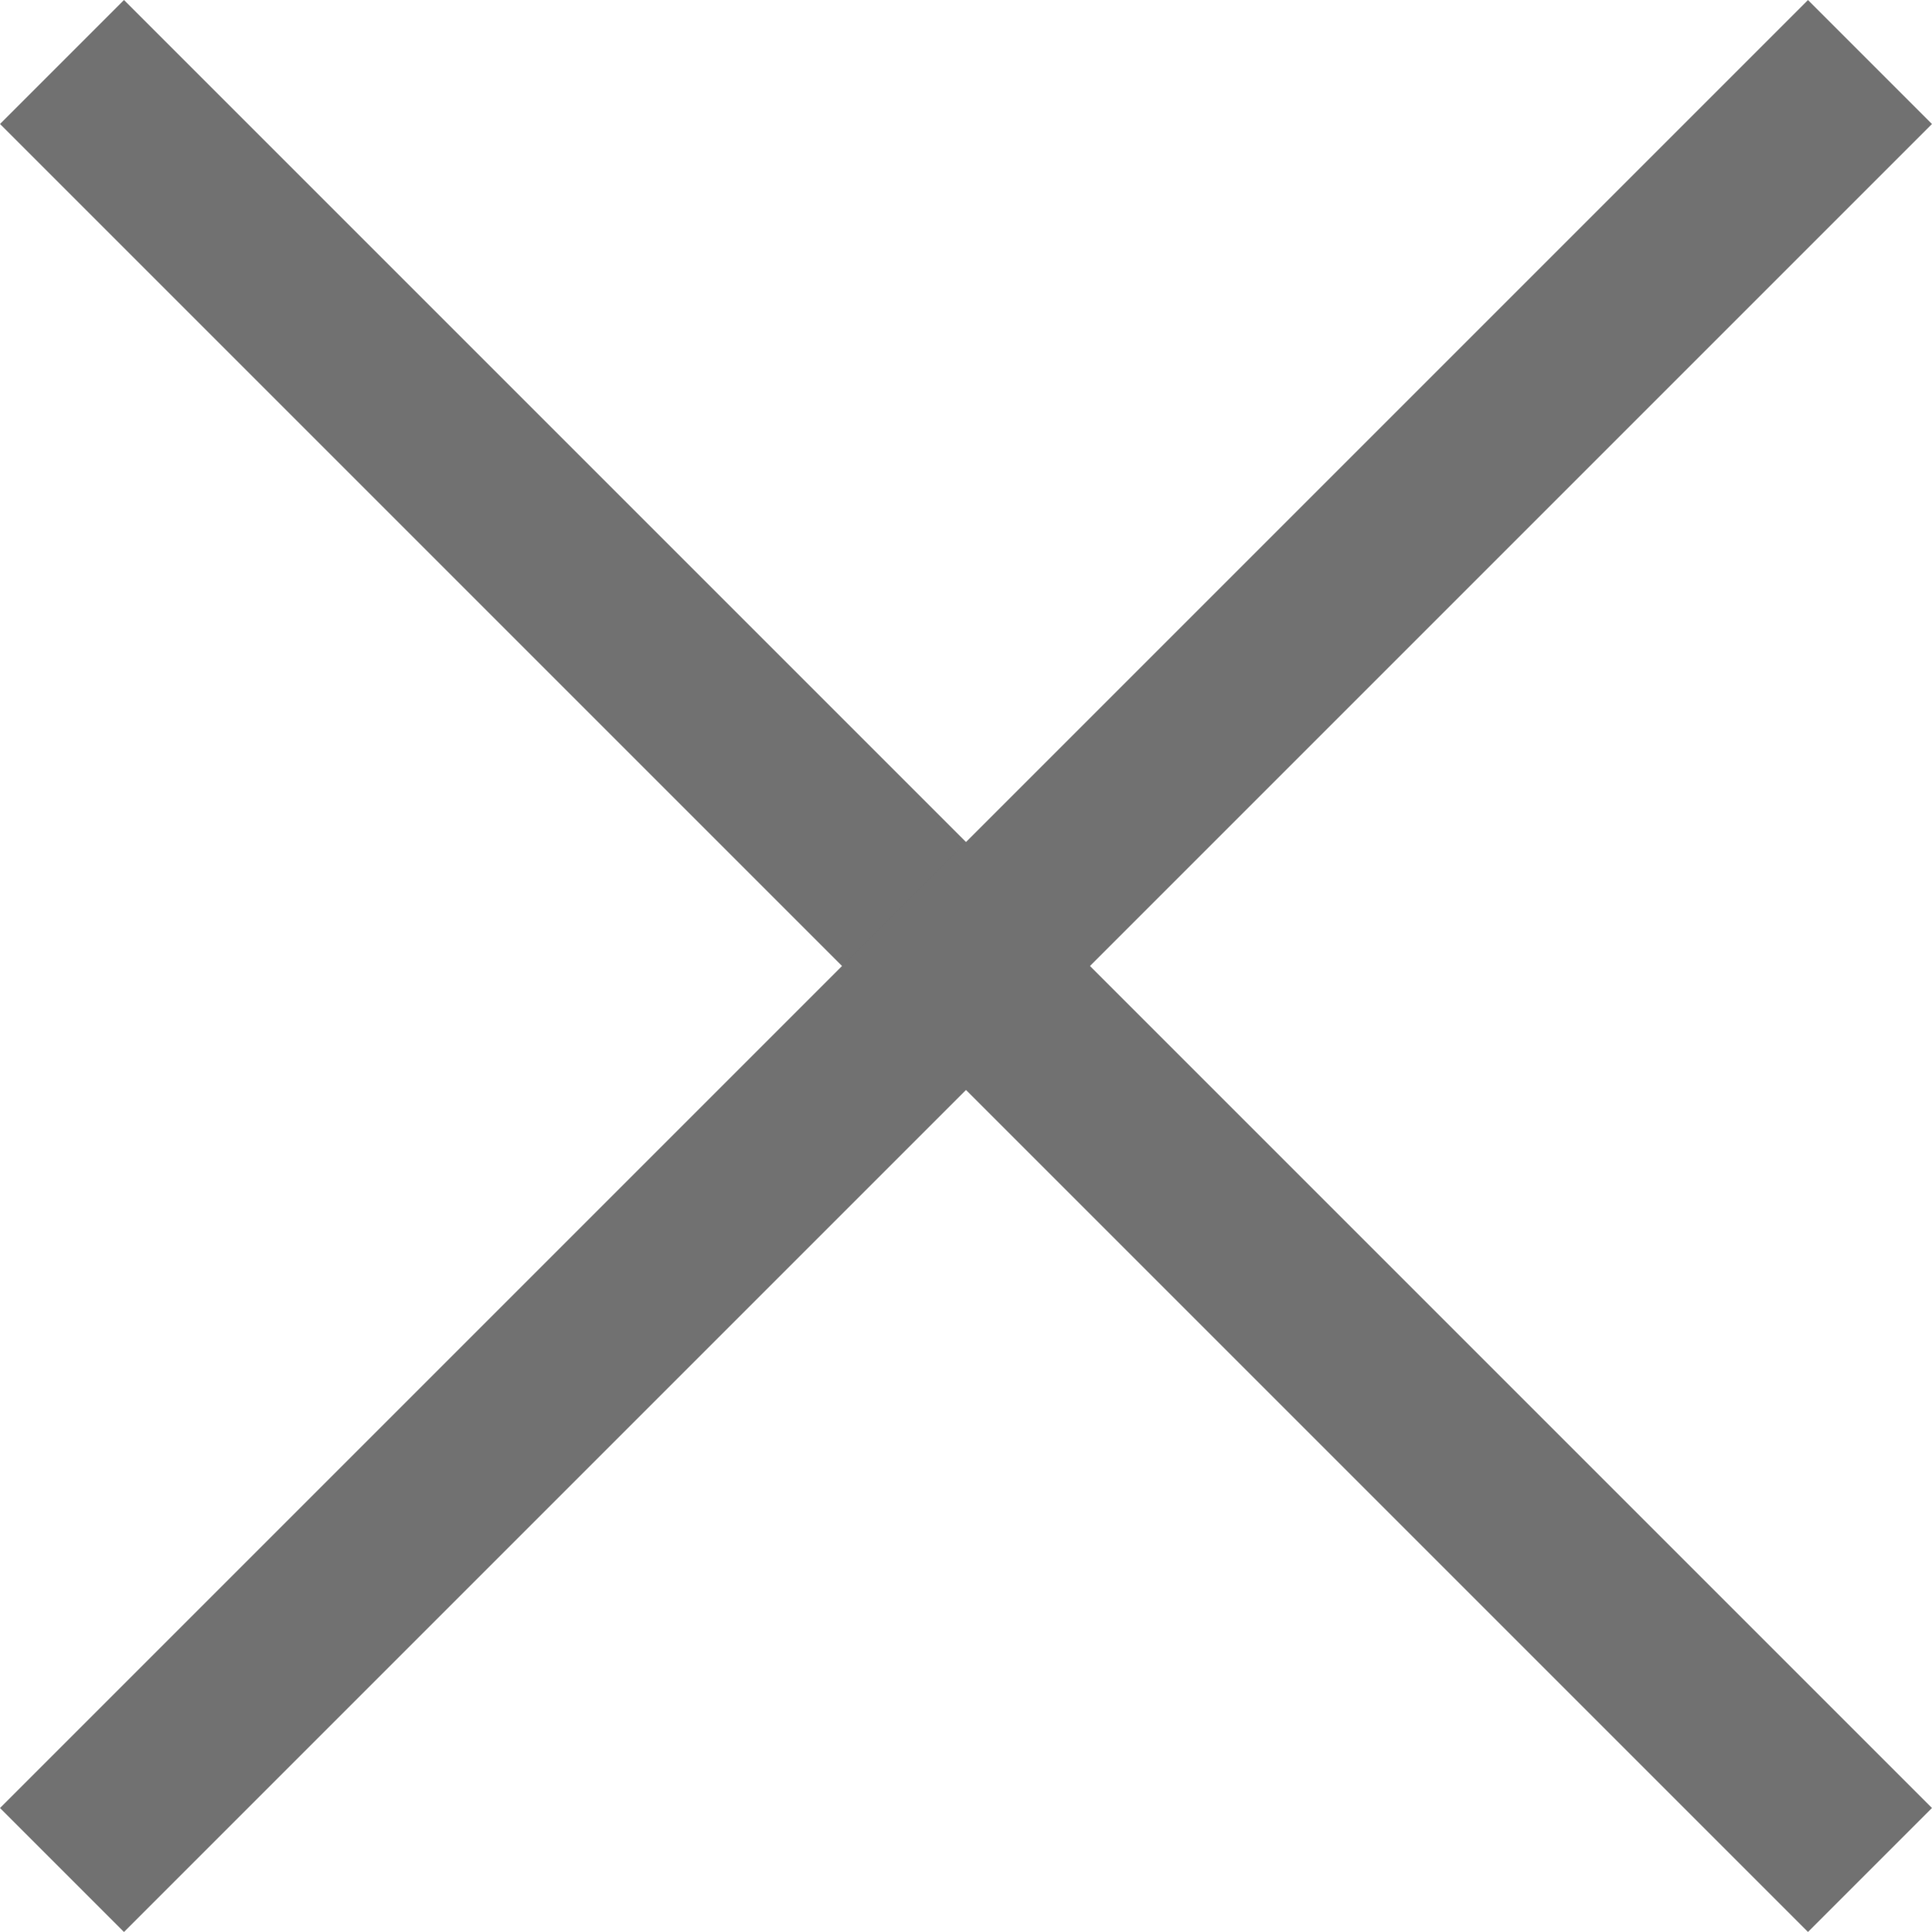
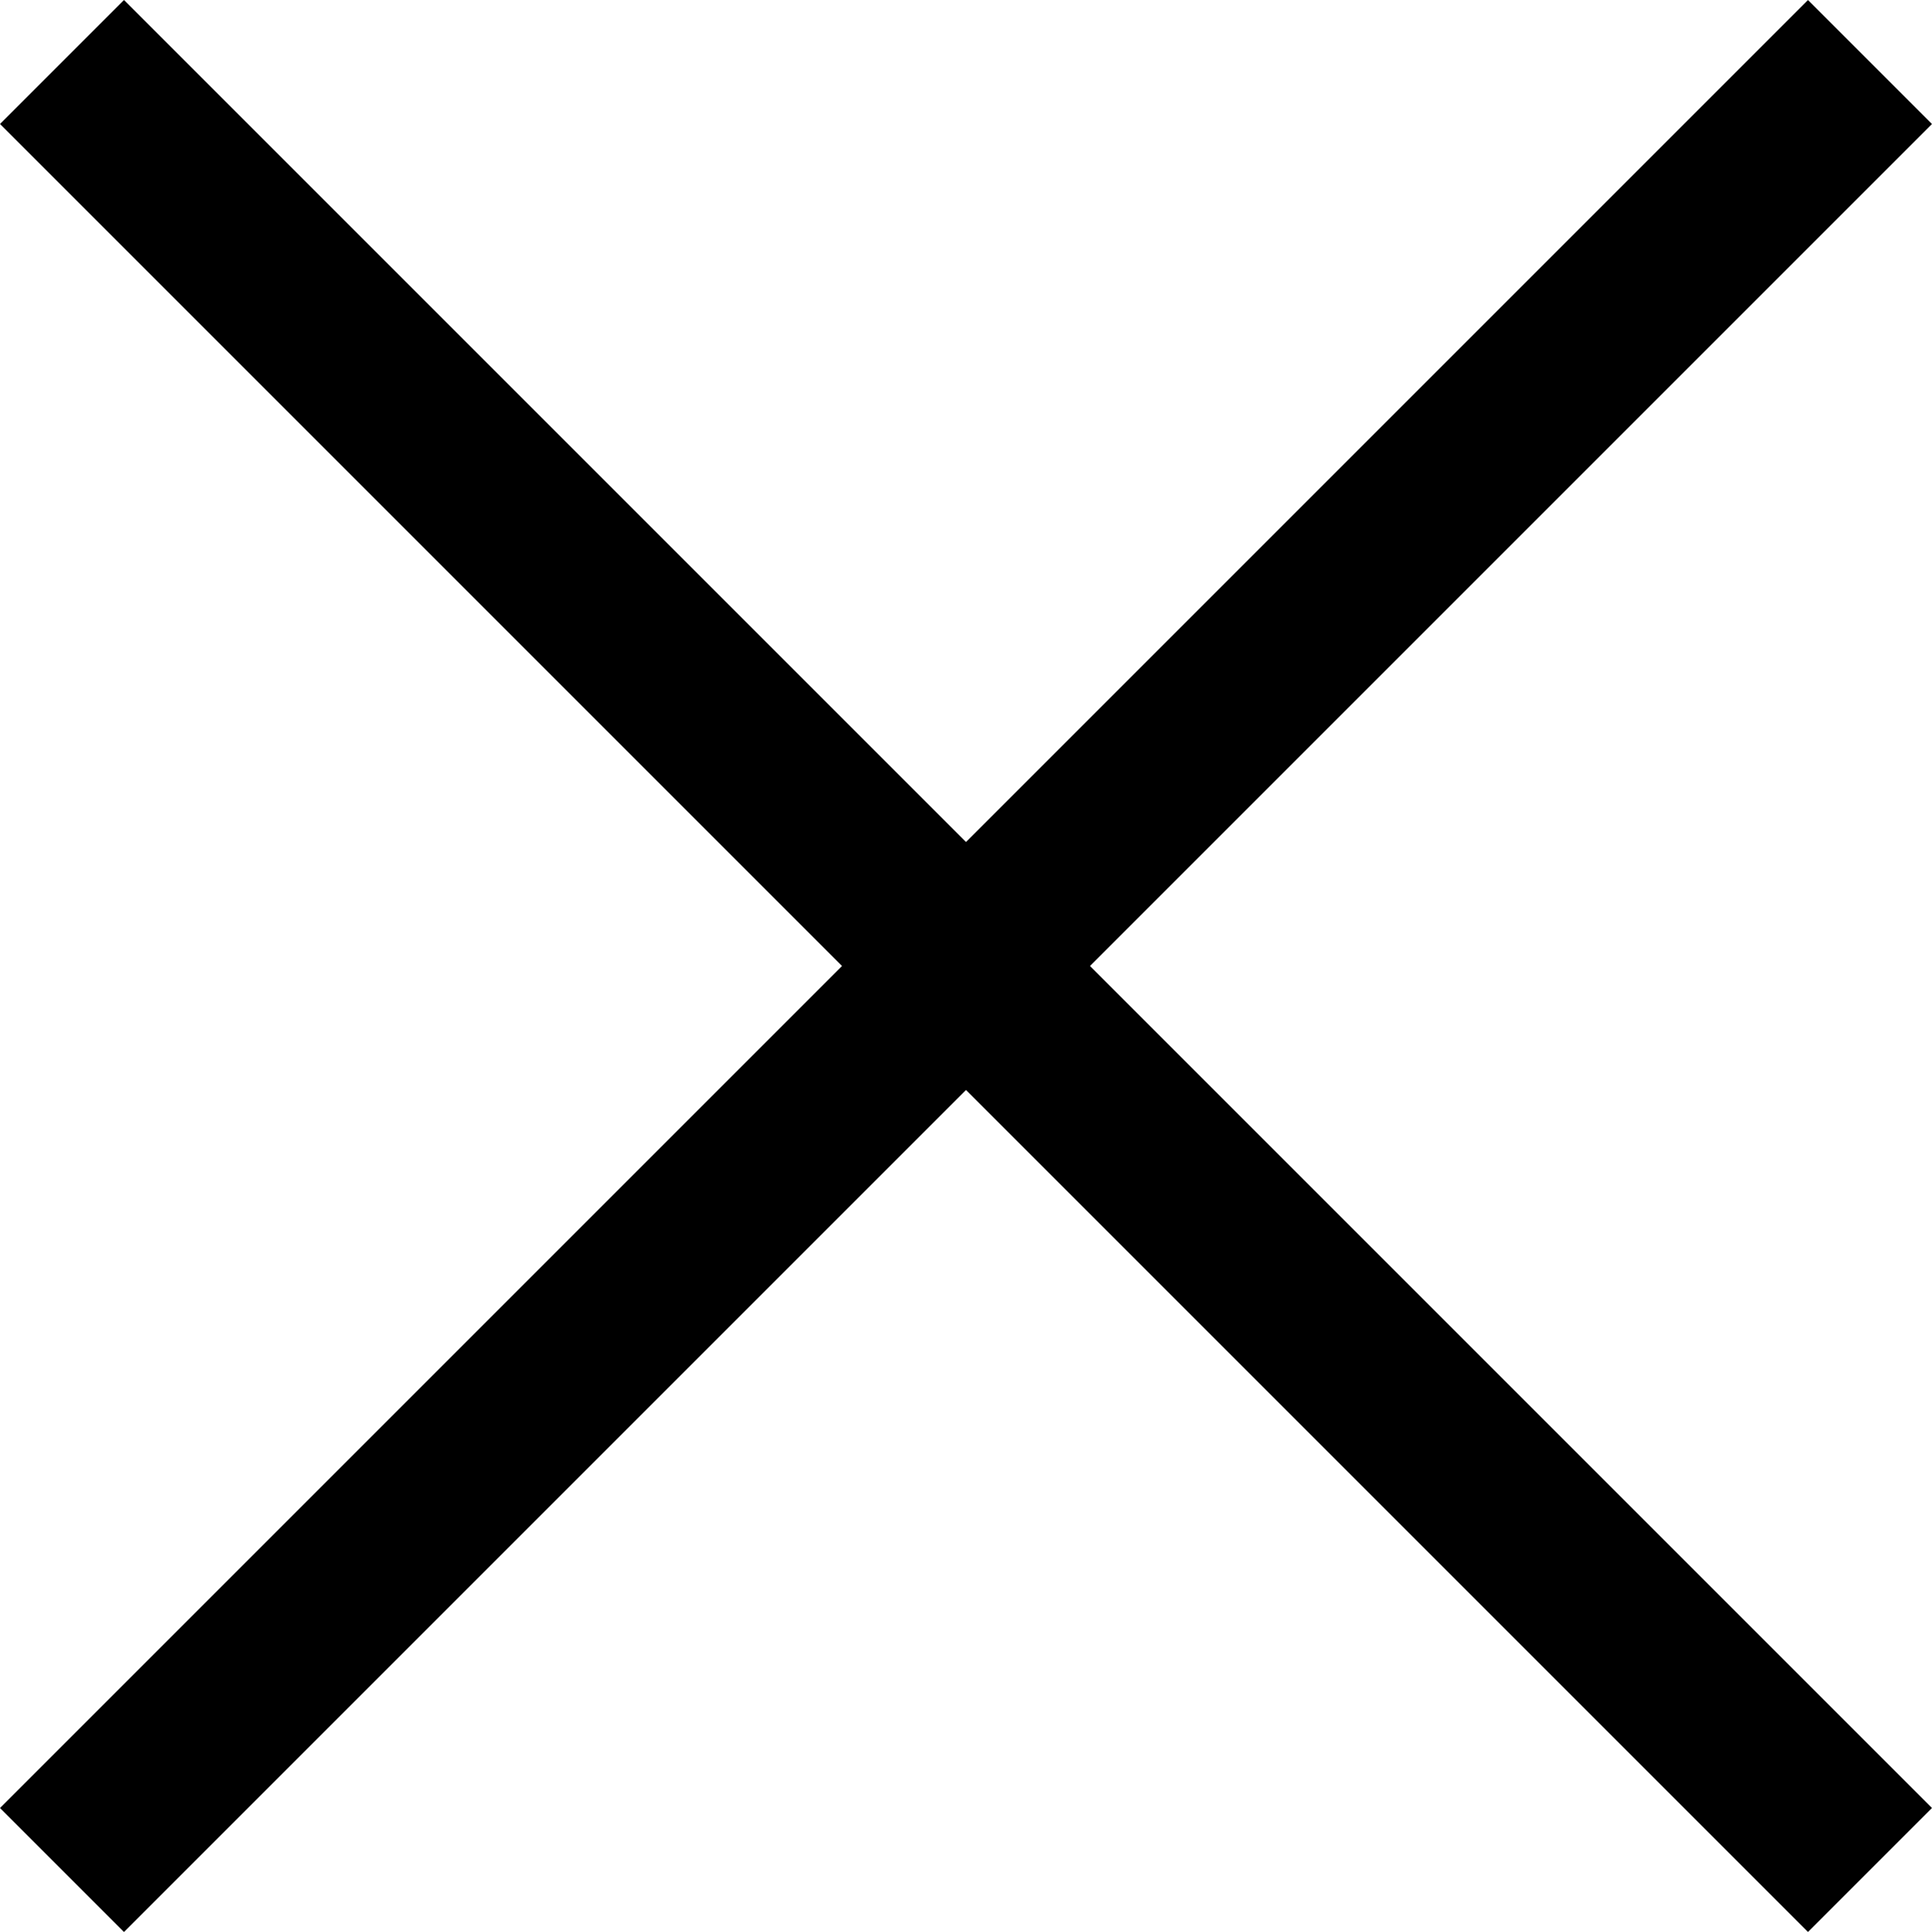
<svg xmlns="http://www.w3.org/2000/svg" width="16" height="16" viewBox="0 0 16 16" fill="none">
-   <rect width="21.175" height="1.452" transform="matrix(0.707105 0.707108 -0.707105 0.707108 1.02686 0)" fill="#717171" />
-   <rect width="21.175" height="1.452" transform="matrix(0.707105 -0.707108 0.707105 0.707108 0 14.9733)" fill="#717171" />
+   <rect width="21.175" height="1.452" transform="matrix(0.707105 0.707108 -0.707105 0.707108 1.02686 0)" fill="currentColor" />
+   <rect width="21.175" height="1.452" transform="matrix(0.707105 -0.707108 0.707105 0.707108 0 14.9733)" fill="currentColor" />
</svg>
